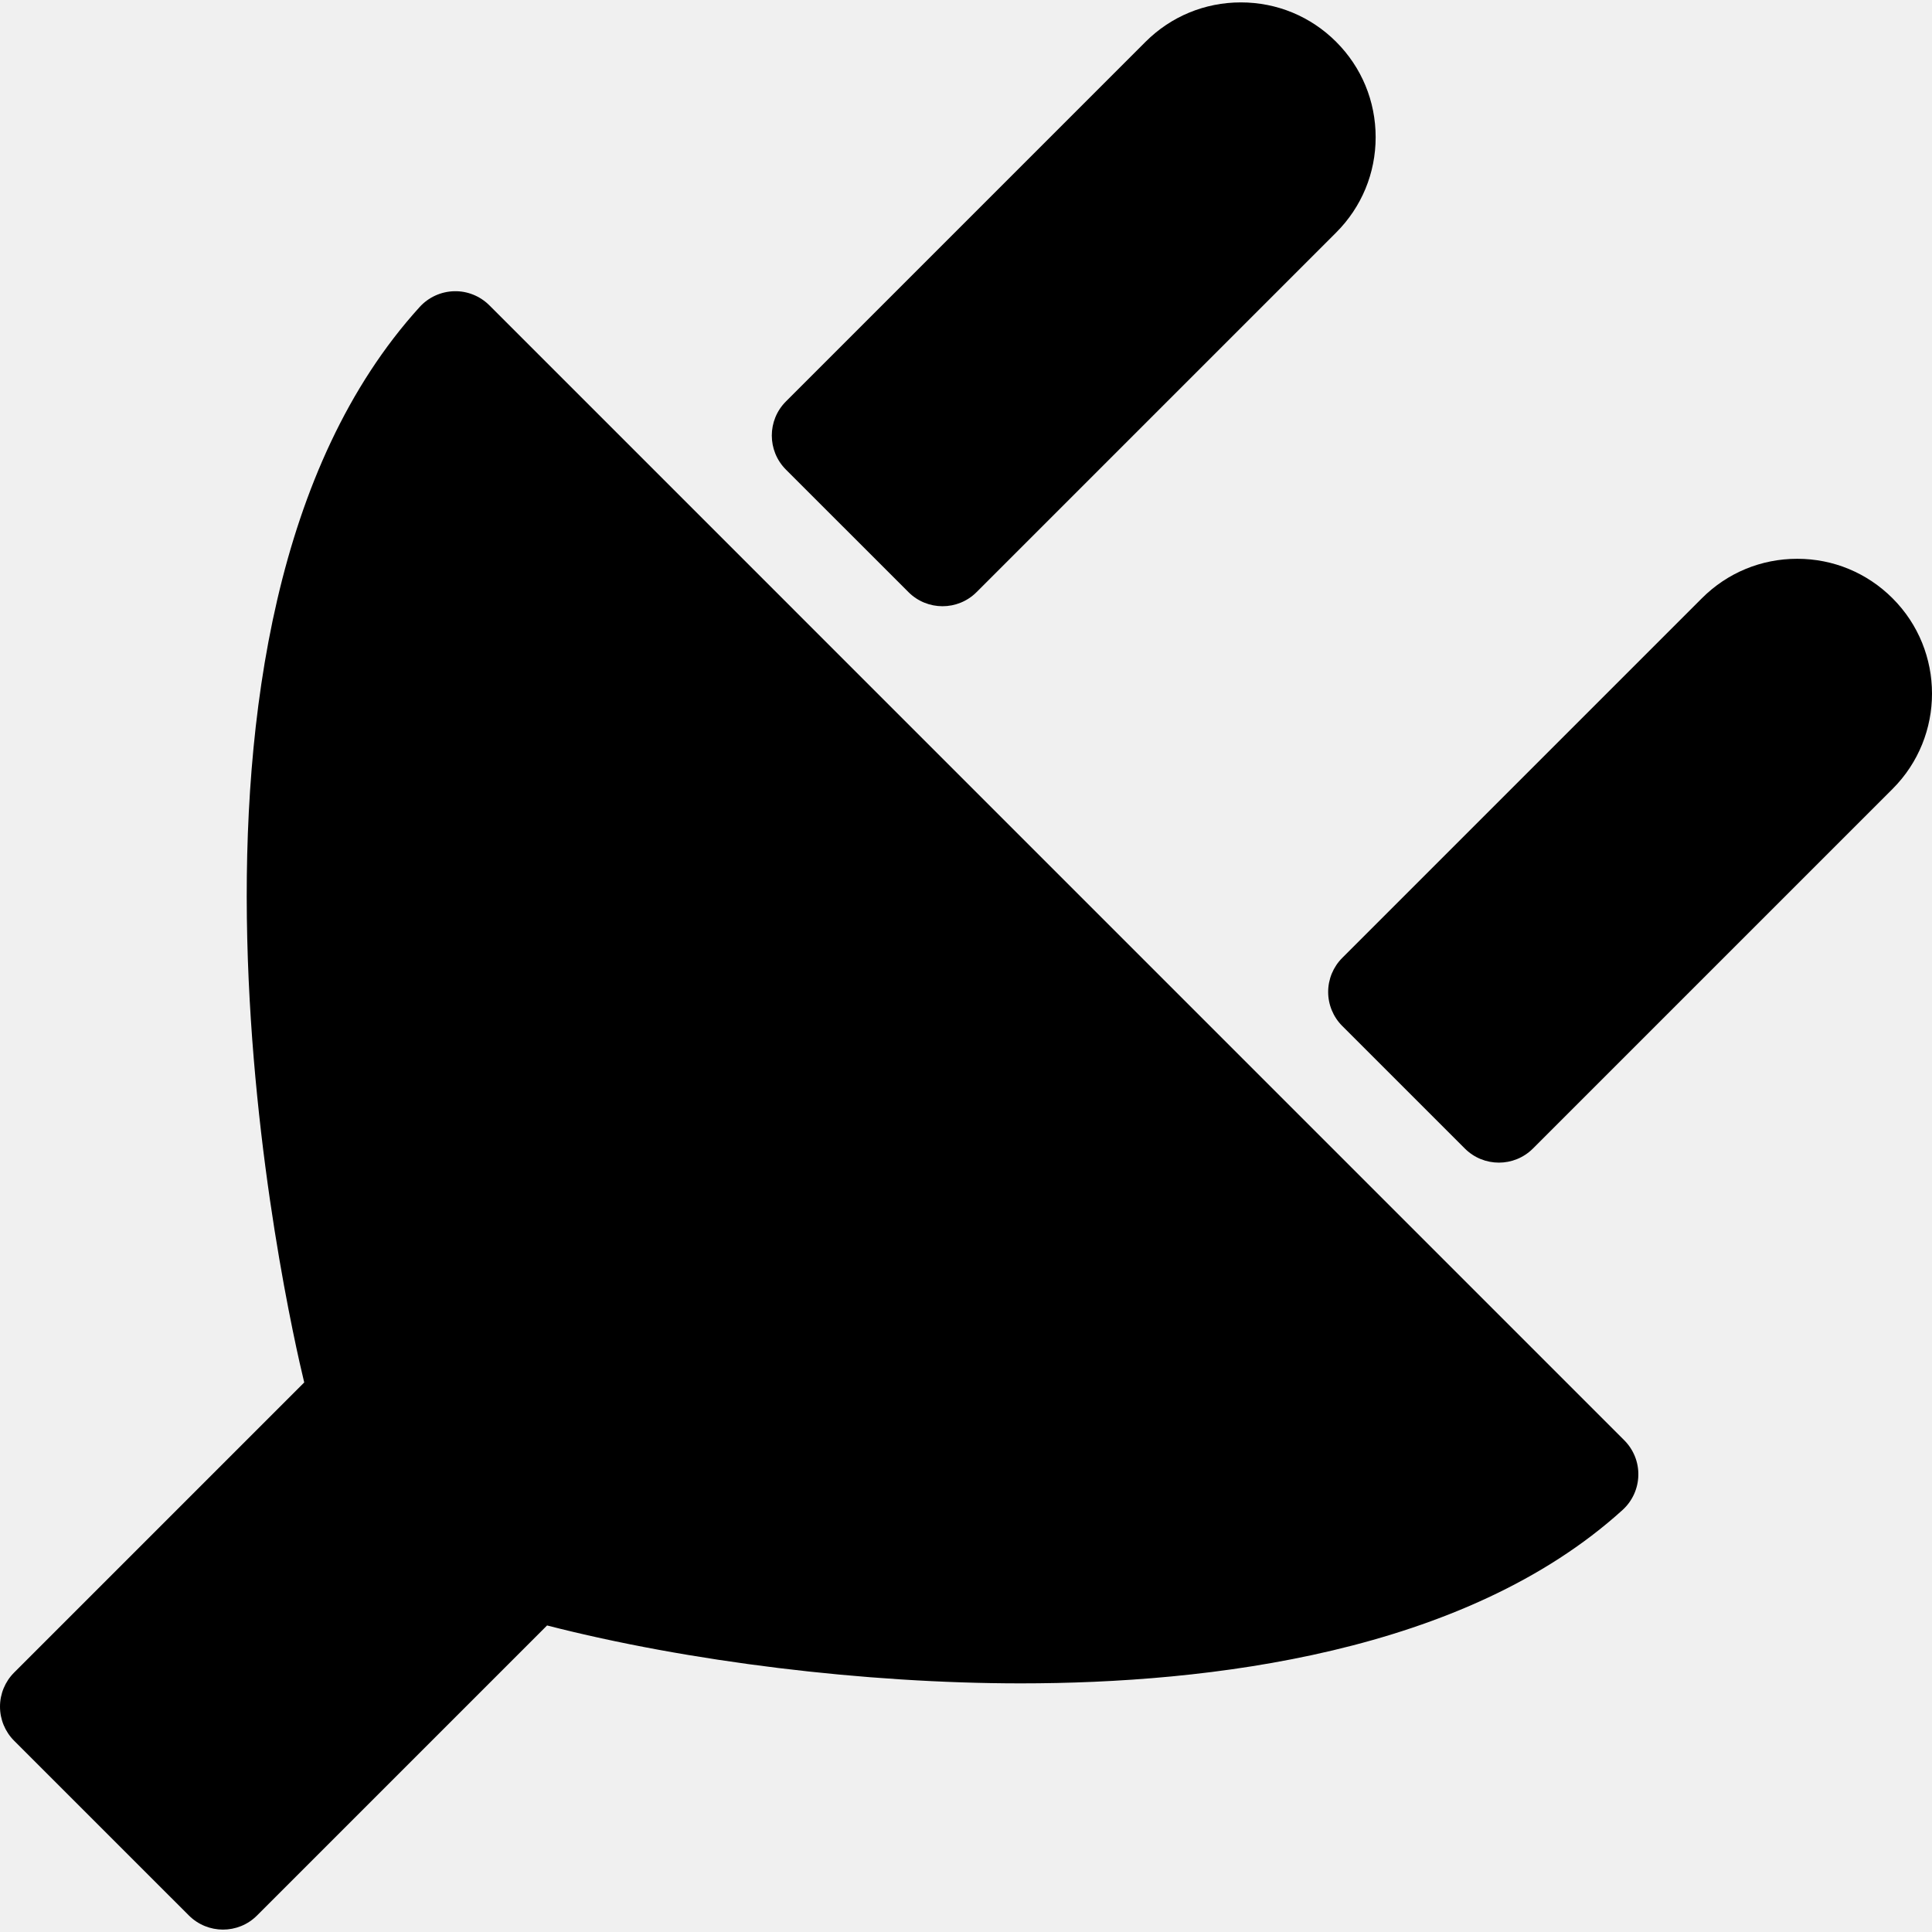
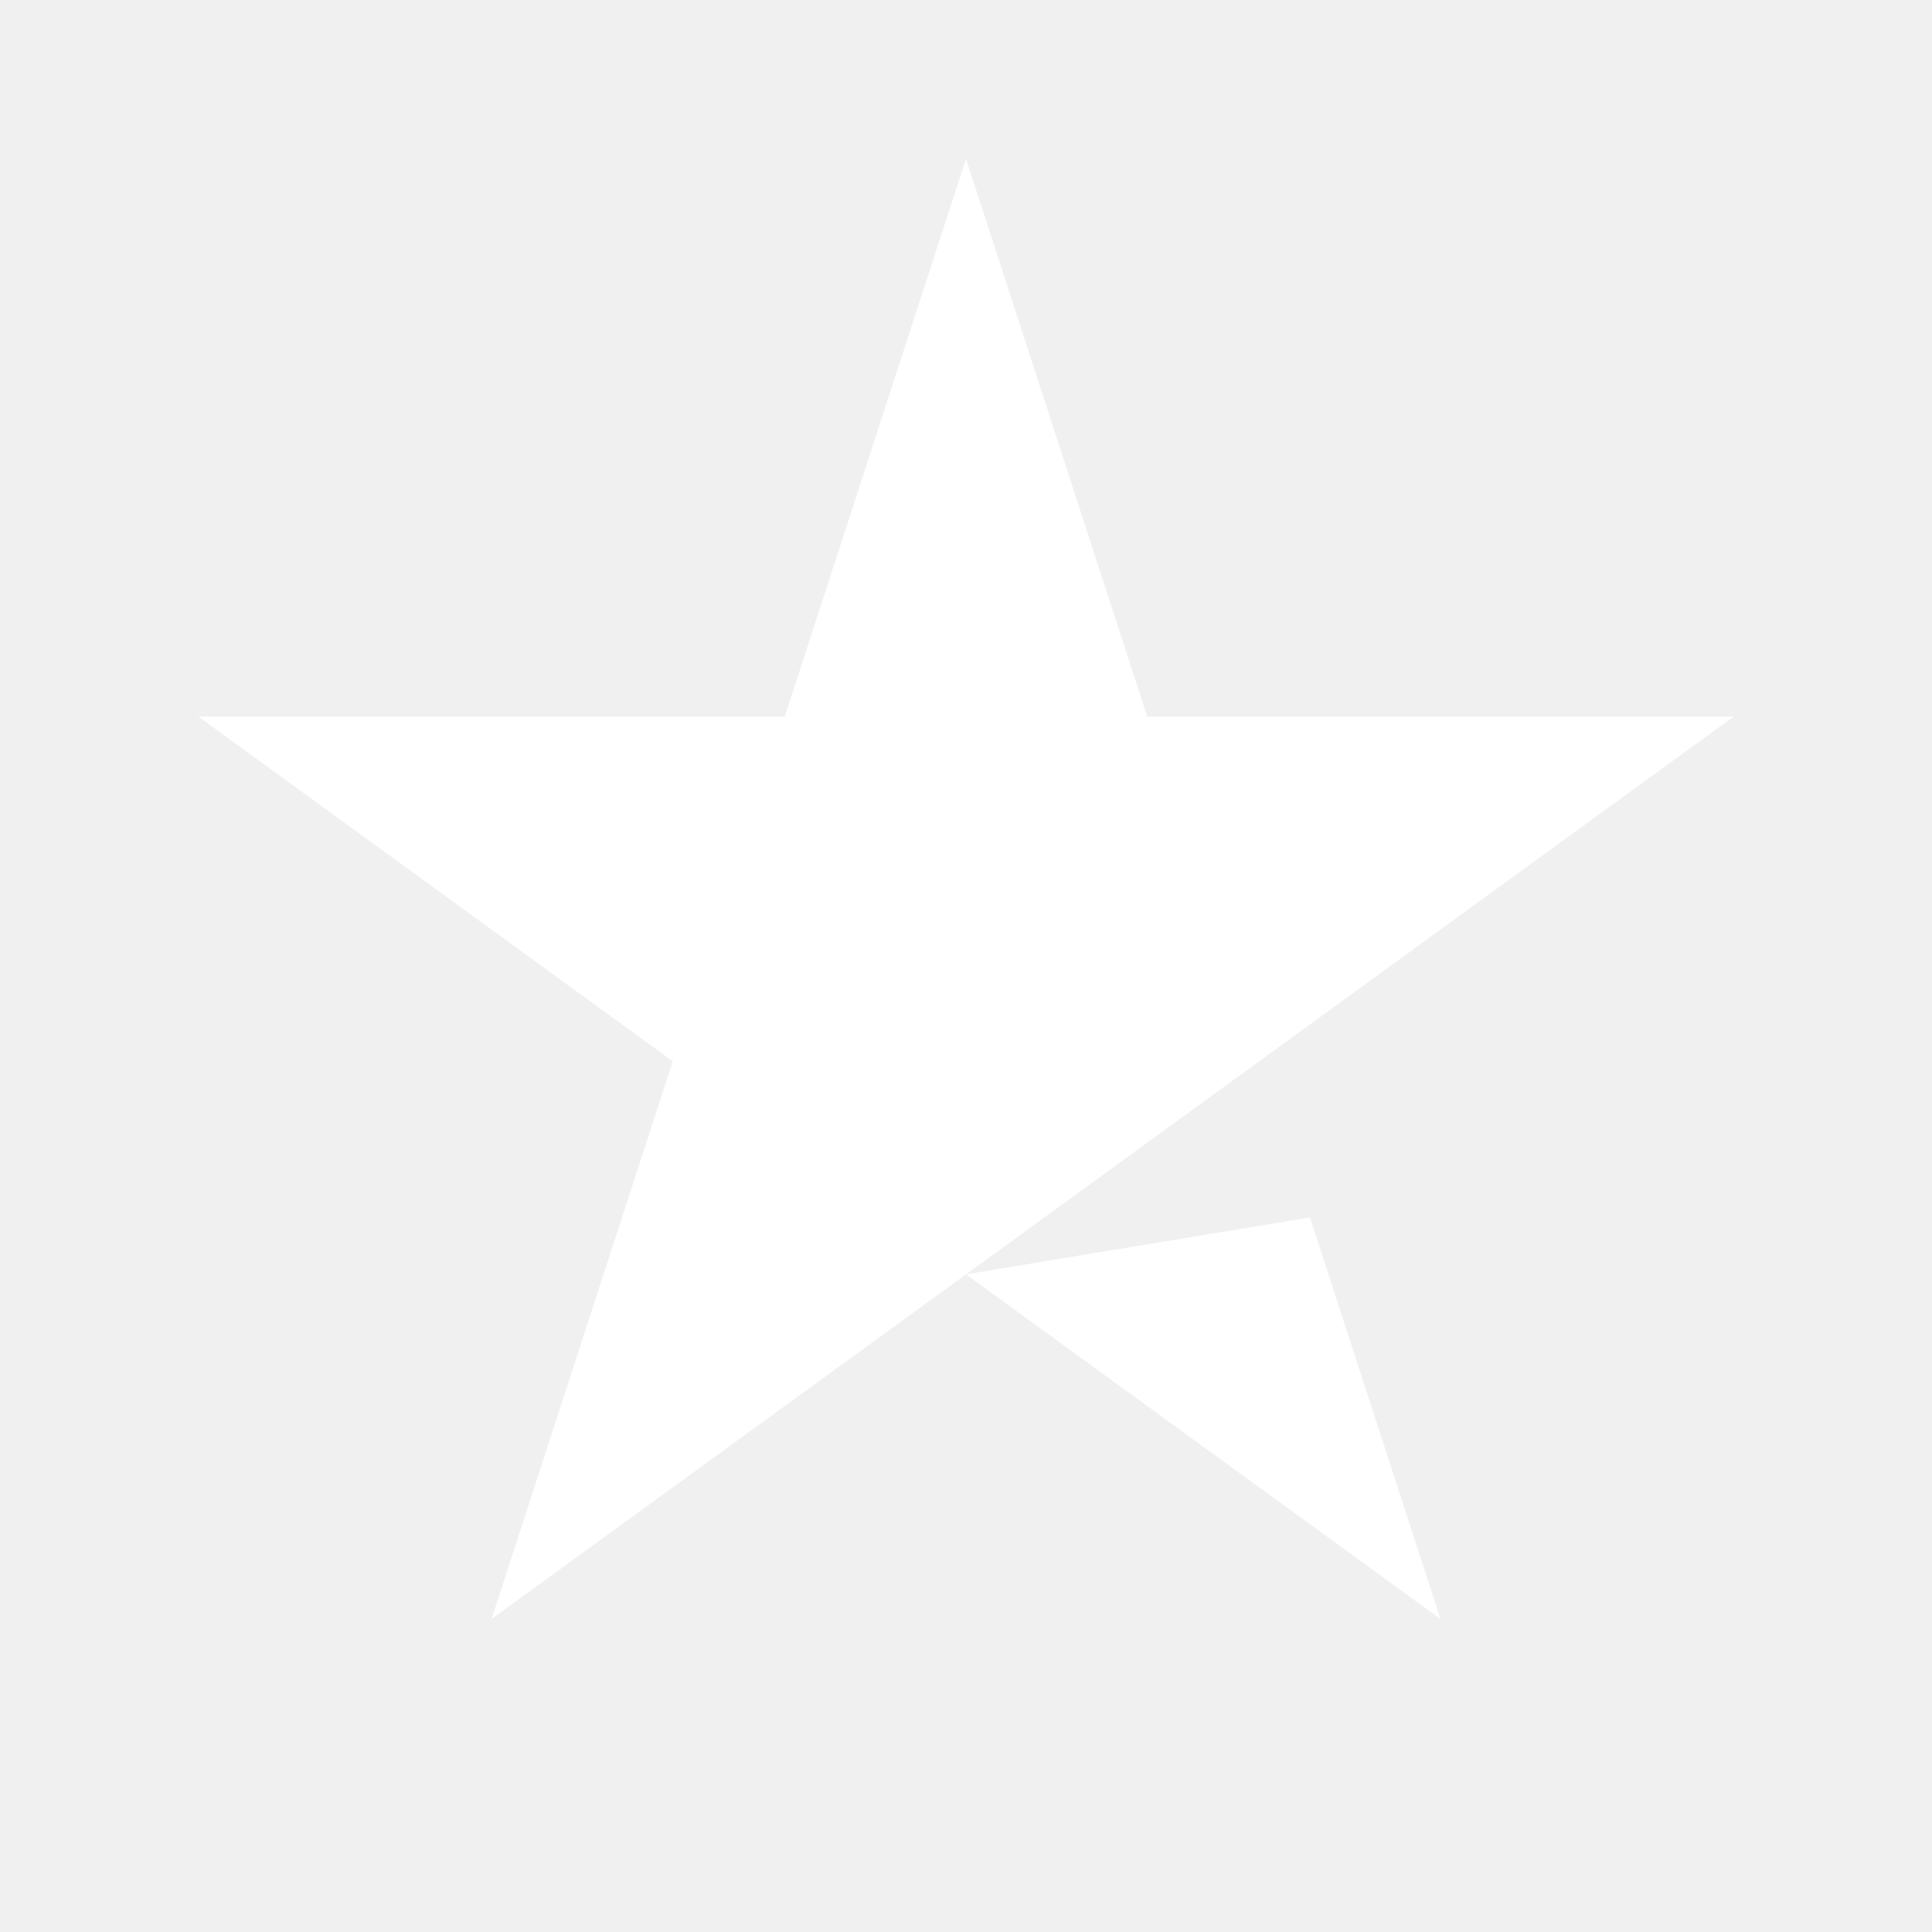
- <svg xmlns="http://www.w3.org/2000/svg" version="1.1" id="Capa_1" x="0px" y="0px" width="99.012px" height="99.012px" viewBox="0 0 99.012 99.012" style="enable-background:new 0 0 99.012 99.012;" xml:space="preserve">
-   <g>
-     <g>
-       <path d="M25.08,15.648c-0.478-0.478-1.135-0.742-1.805-0.723c-0.675,0.017-1.314,0.309-1.768,0.808    c-14.829,16.325-6.762,51.623-5.916,55.115L0.723,85.717C0.26,86.18,0,86.808,0,87.463c0,0.654,0.26,1.283,0.723,1.746    l8.958,8.957c0.482,0.48,1.114,0.723,1.746,0.723c0.631,0,1.264-0.24,1.745-0.723l14.865-14.864    c7.237,1.859,16.289,2.968,24.28,2.968c9.599,0,22.739-1.543,30.836-8.886c0.5-0.454,0.793-1.093,0.809-1.769    c0.018-0.676-0.245-1.328-0.723-1.805L25.08,15.648z" />
-       <path d="M46.557,30.345c0.482,0.482,1.114,0.723,1.746,0.723c0.632,0,1.264-0.241,1.746-0.724l18.428-18.428    c1.305-1.305,2.023-3.04,2.023-4.885c0-1.846-0.719-3.582-2.023-4.886c-1.305-1.305-3.039-2.022-4.885-2.022    c-1.845,0-3.581,0.718-4.887,2.022L40.277,20.574c-0.964,0.964-0.964,2.527,0,3.492L46.557,30.345z" />
-       <path d="M96.99,30.661c-1.305-1.305-3.039-2.024-4.885-2.024c-1.847,0-3.582,0.718-4.886,2.023L68.79,49.089    c-0.464,0.463-0.724,1.091-0.724,1.746s0.26,1.282,0.724,1.746l6.28,6.278c0.481,0.482,1.113,0.724,1.746,0.724    c0.631,0,1.264-0.241,1.746-0.724l18.43-18.429C99.686,37.735,99.686,33.353,96.99,30.661z" />
-     </g>
-   </g>
-   <g>
- </g>
-   <g>
- </g>
-   <g>
- </g>
-   <g>
- </g>
-   <g>
- </g>
-   <g>
- </g>
-   <g>
- </g>
-   <g>
- </g>
-   <g>
- </g>
-   <g>
- </g>
-   <g>
- </g>
-   <g>
- </g>
-   <g>
- </g>
-   <g>
- </g>
-   <g>
- </g>
+ <svg xmlns="http://www.w3.org/2000/svg" width="73" height="73" viewBox="0 0 73 73" fill="none">
+   <path fill-rule="evenodd" clip-rule="evenodd" d="M43.348 27.075L36.5 6L29.652 27.075H7.493L25.42 40.1L18.573 61.175L36.5 48.15L54.428 61.175L49.497 46.001L36.5 48.15L47.58 40.1L65.507 27.075H43.348Z" fill="white" />
</svg>
